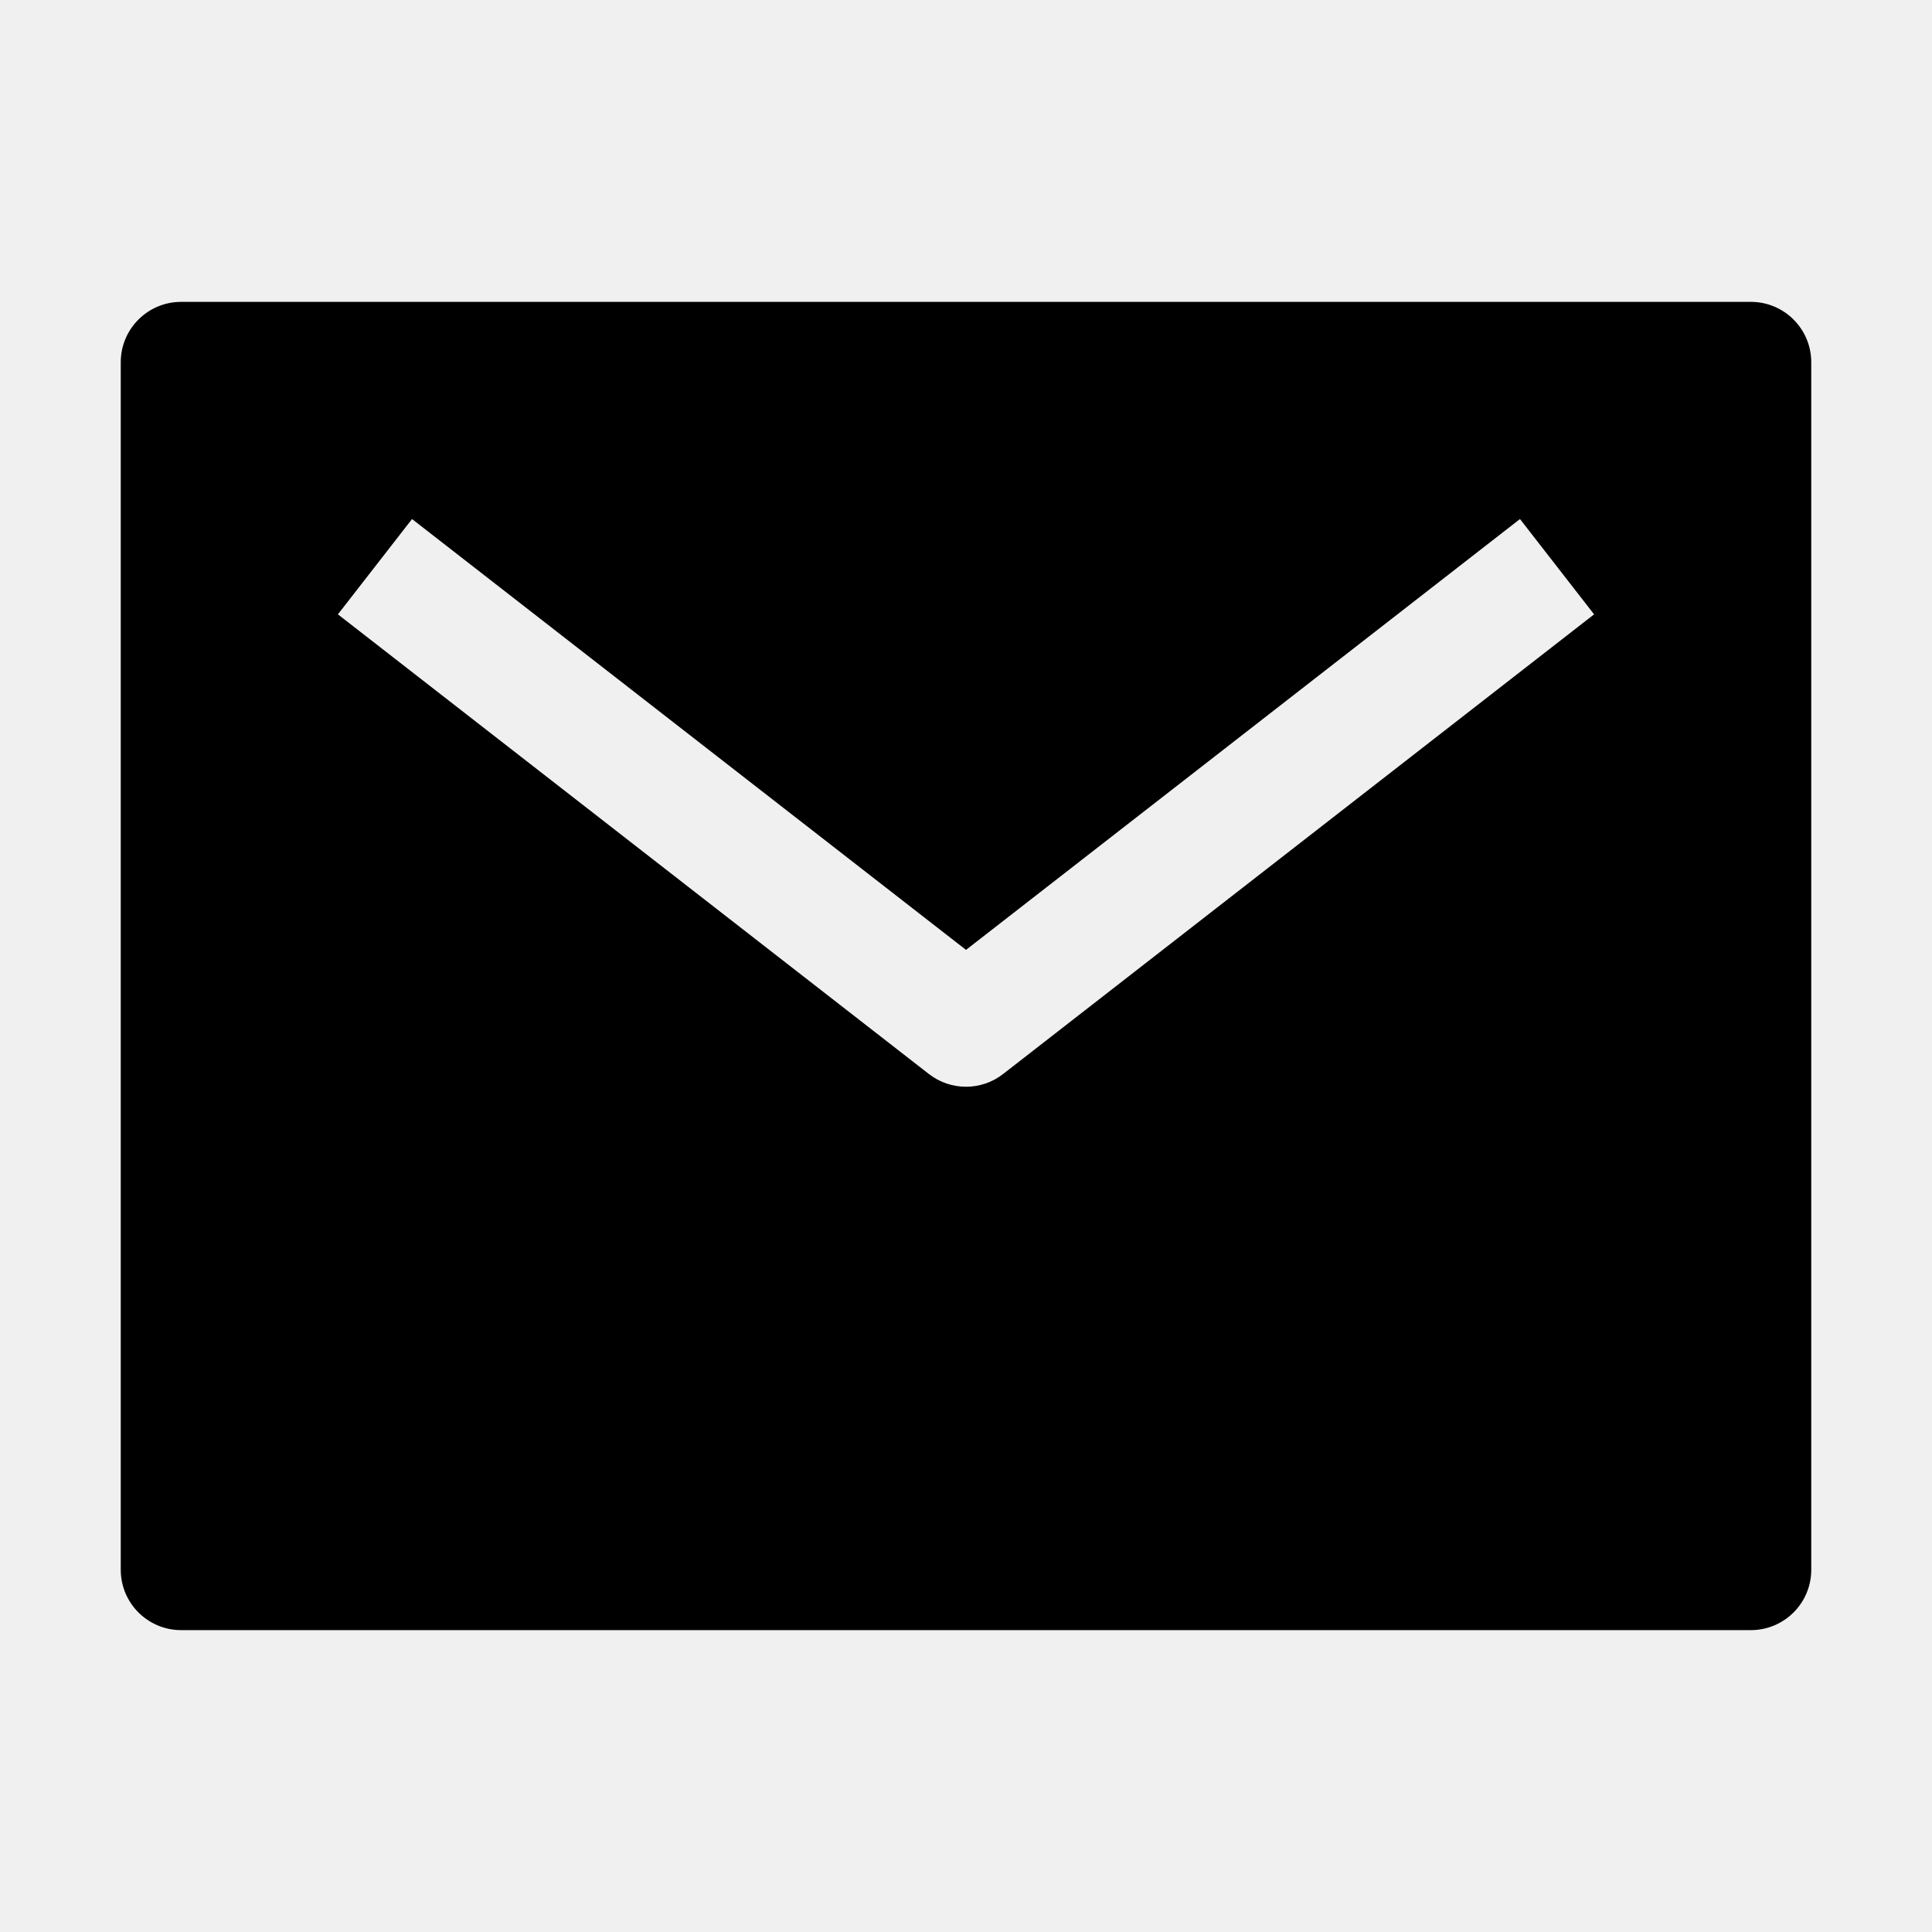
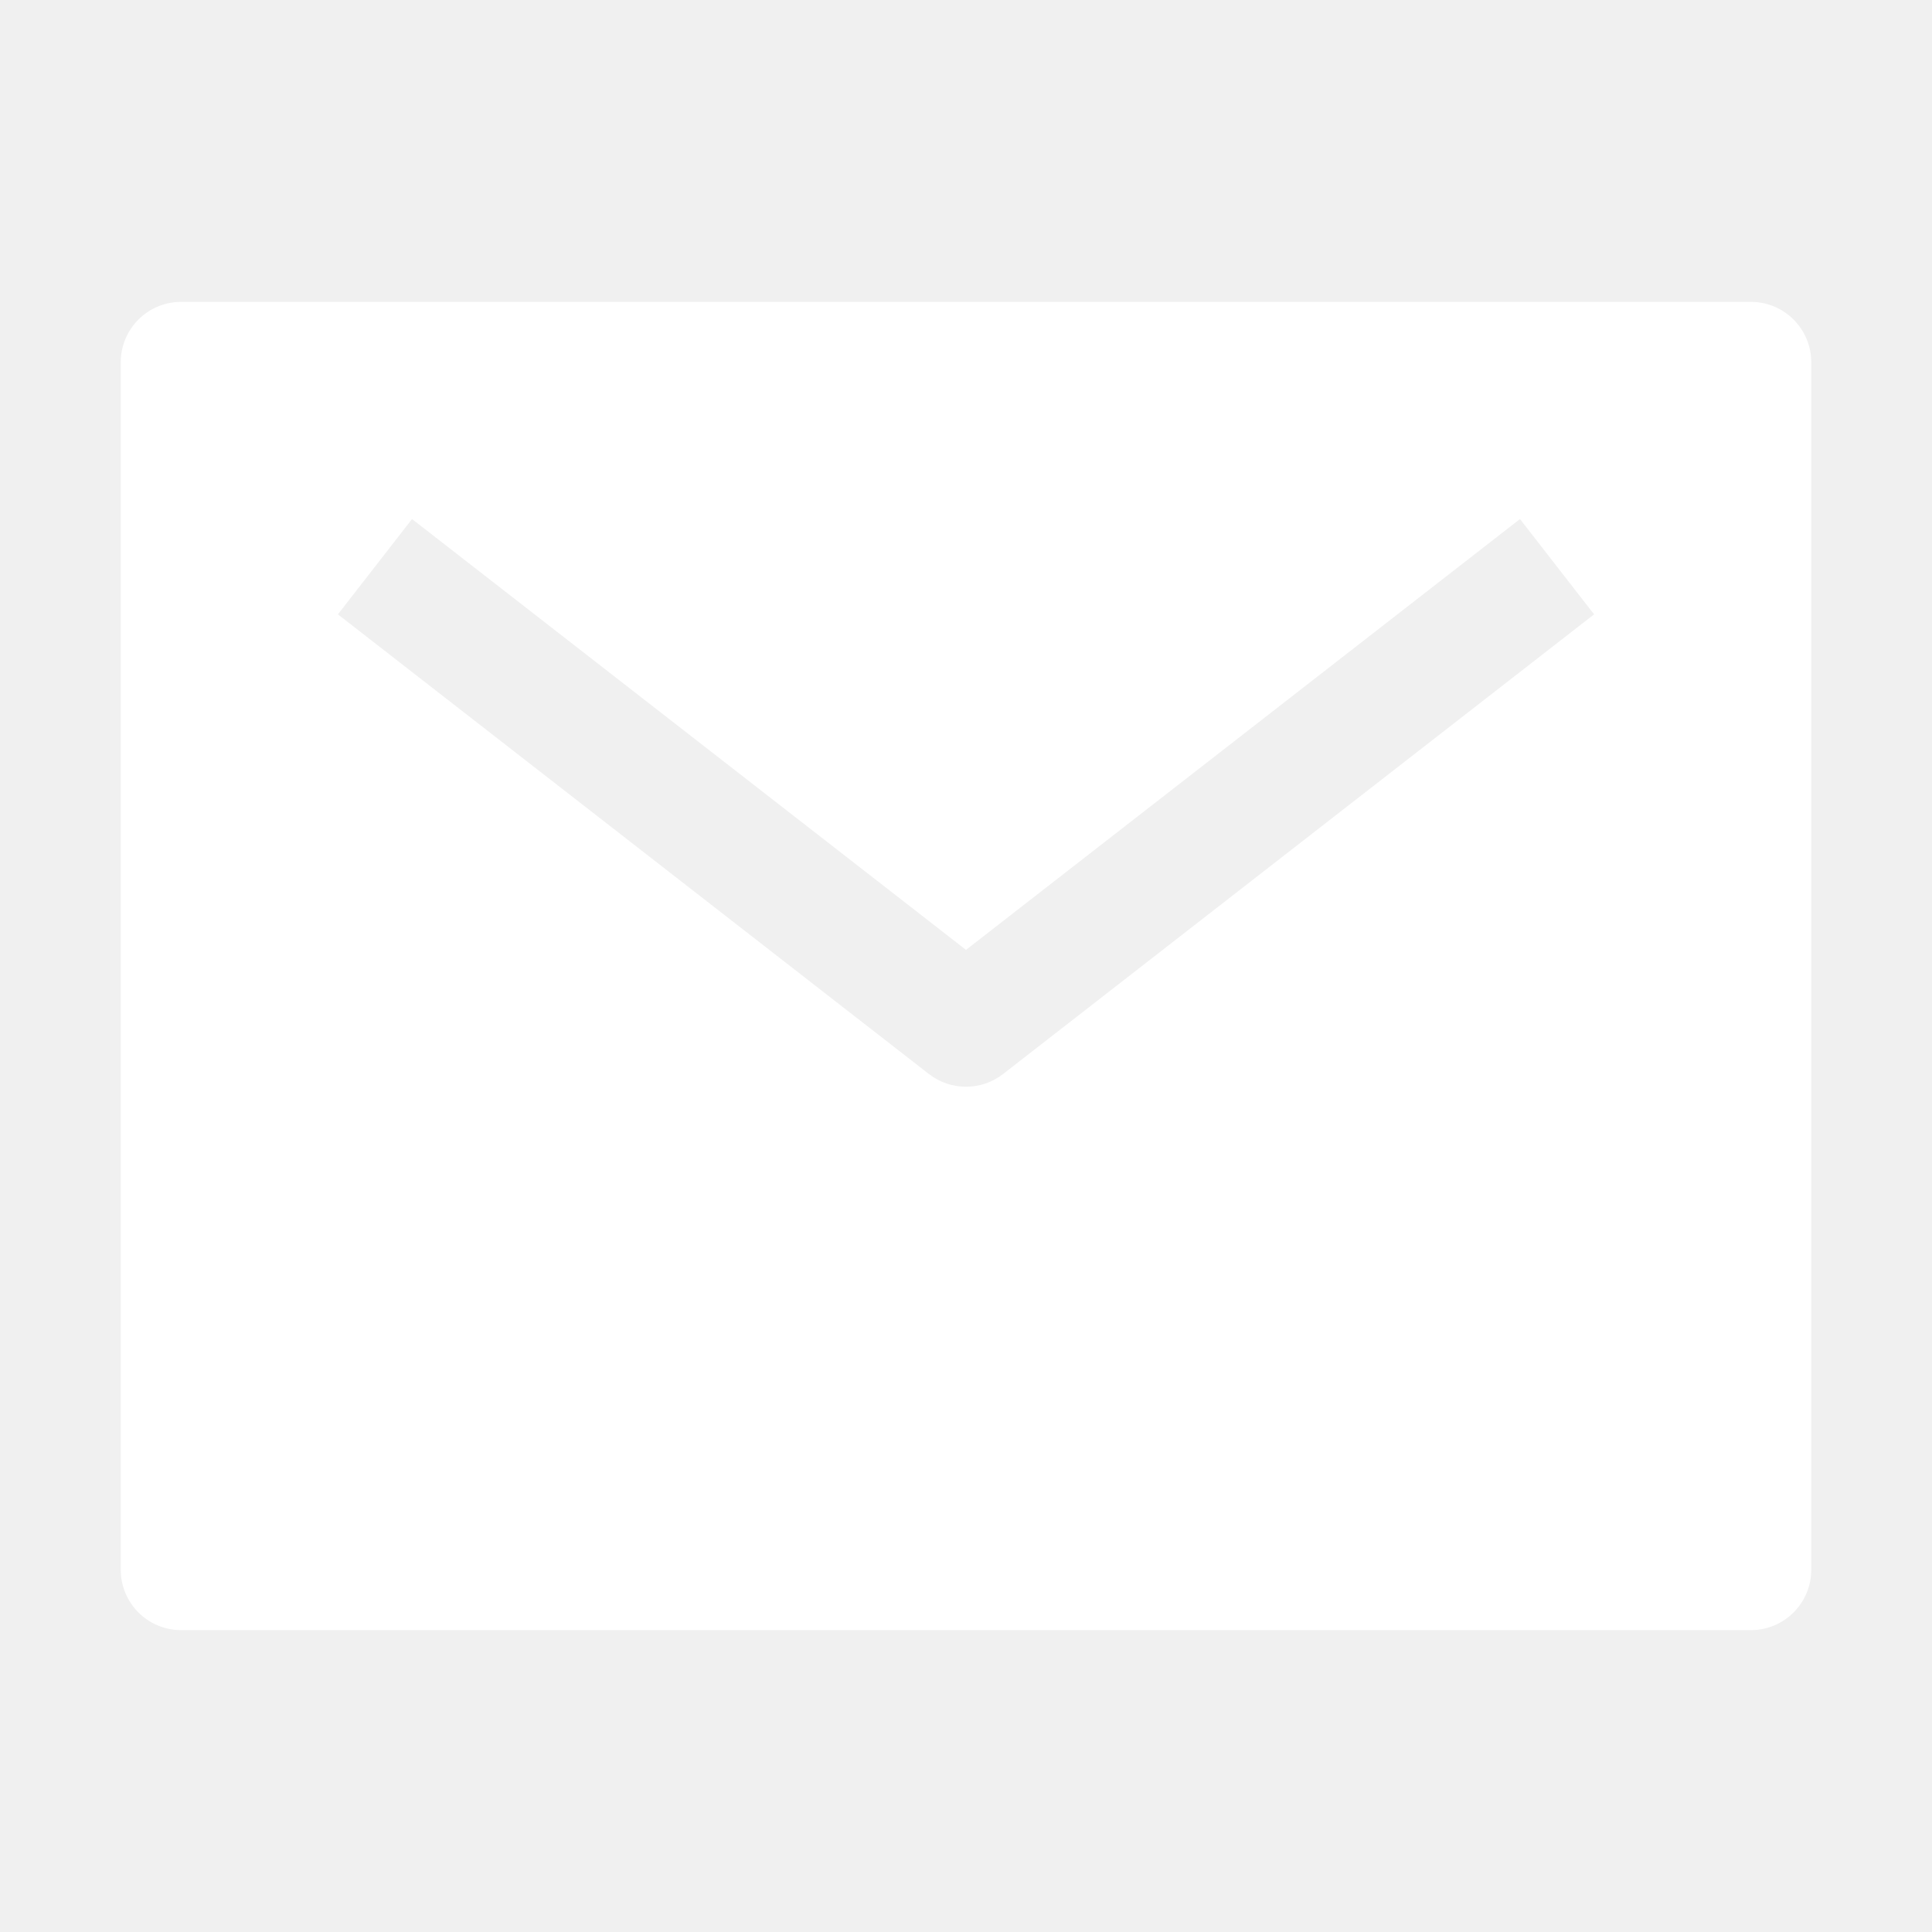
<svg xmlns="http://www.w3.org/2000/svg" class="ionicon" viewBox="0 0 512 512">
-   <path d="M464 80H48a16 16 0 00-16 16v320a16 16 0 0016 16h416a16 16 0 0016-16V96a16 16 0 00-16-16zM265.82 284.63a16 16 0 01-19.64 0L89.55 162.81l19.64-25.26L256 251.73l146.81-114.18 19.64 25.26z" />
+   <path fill="#ffffff" d="M464 80H48a16 16 0 00-16 16v320a16 16 0 0016 16h416a16 16 0 0016-16V96a16 16 0 00-16-16zM265.82 284.63a16 16 0 01-19.64 0L89.55 162.81l19.64-25.26L256 251.73l146.81-114.18 19.64 25.26z" />
</svg>
